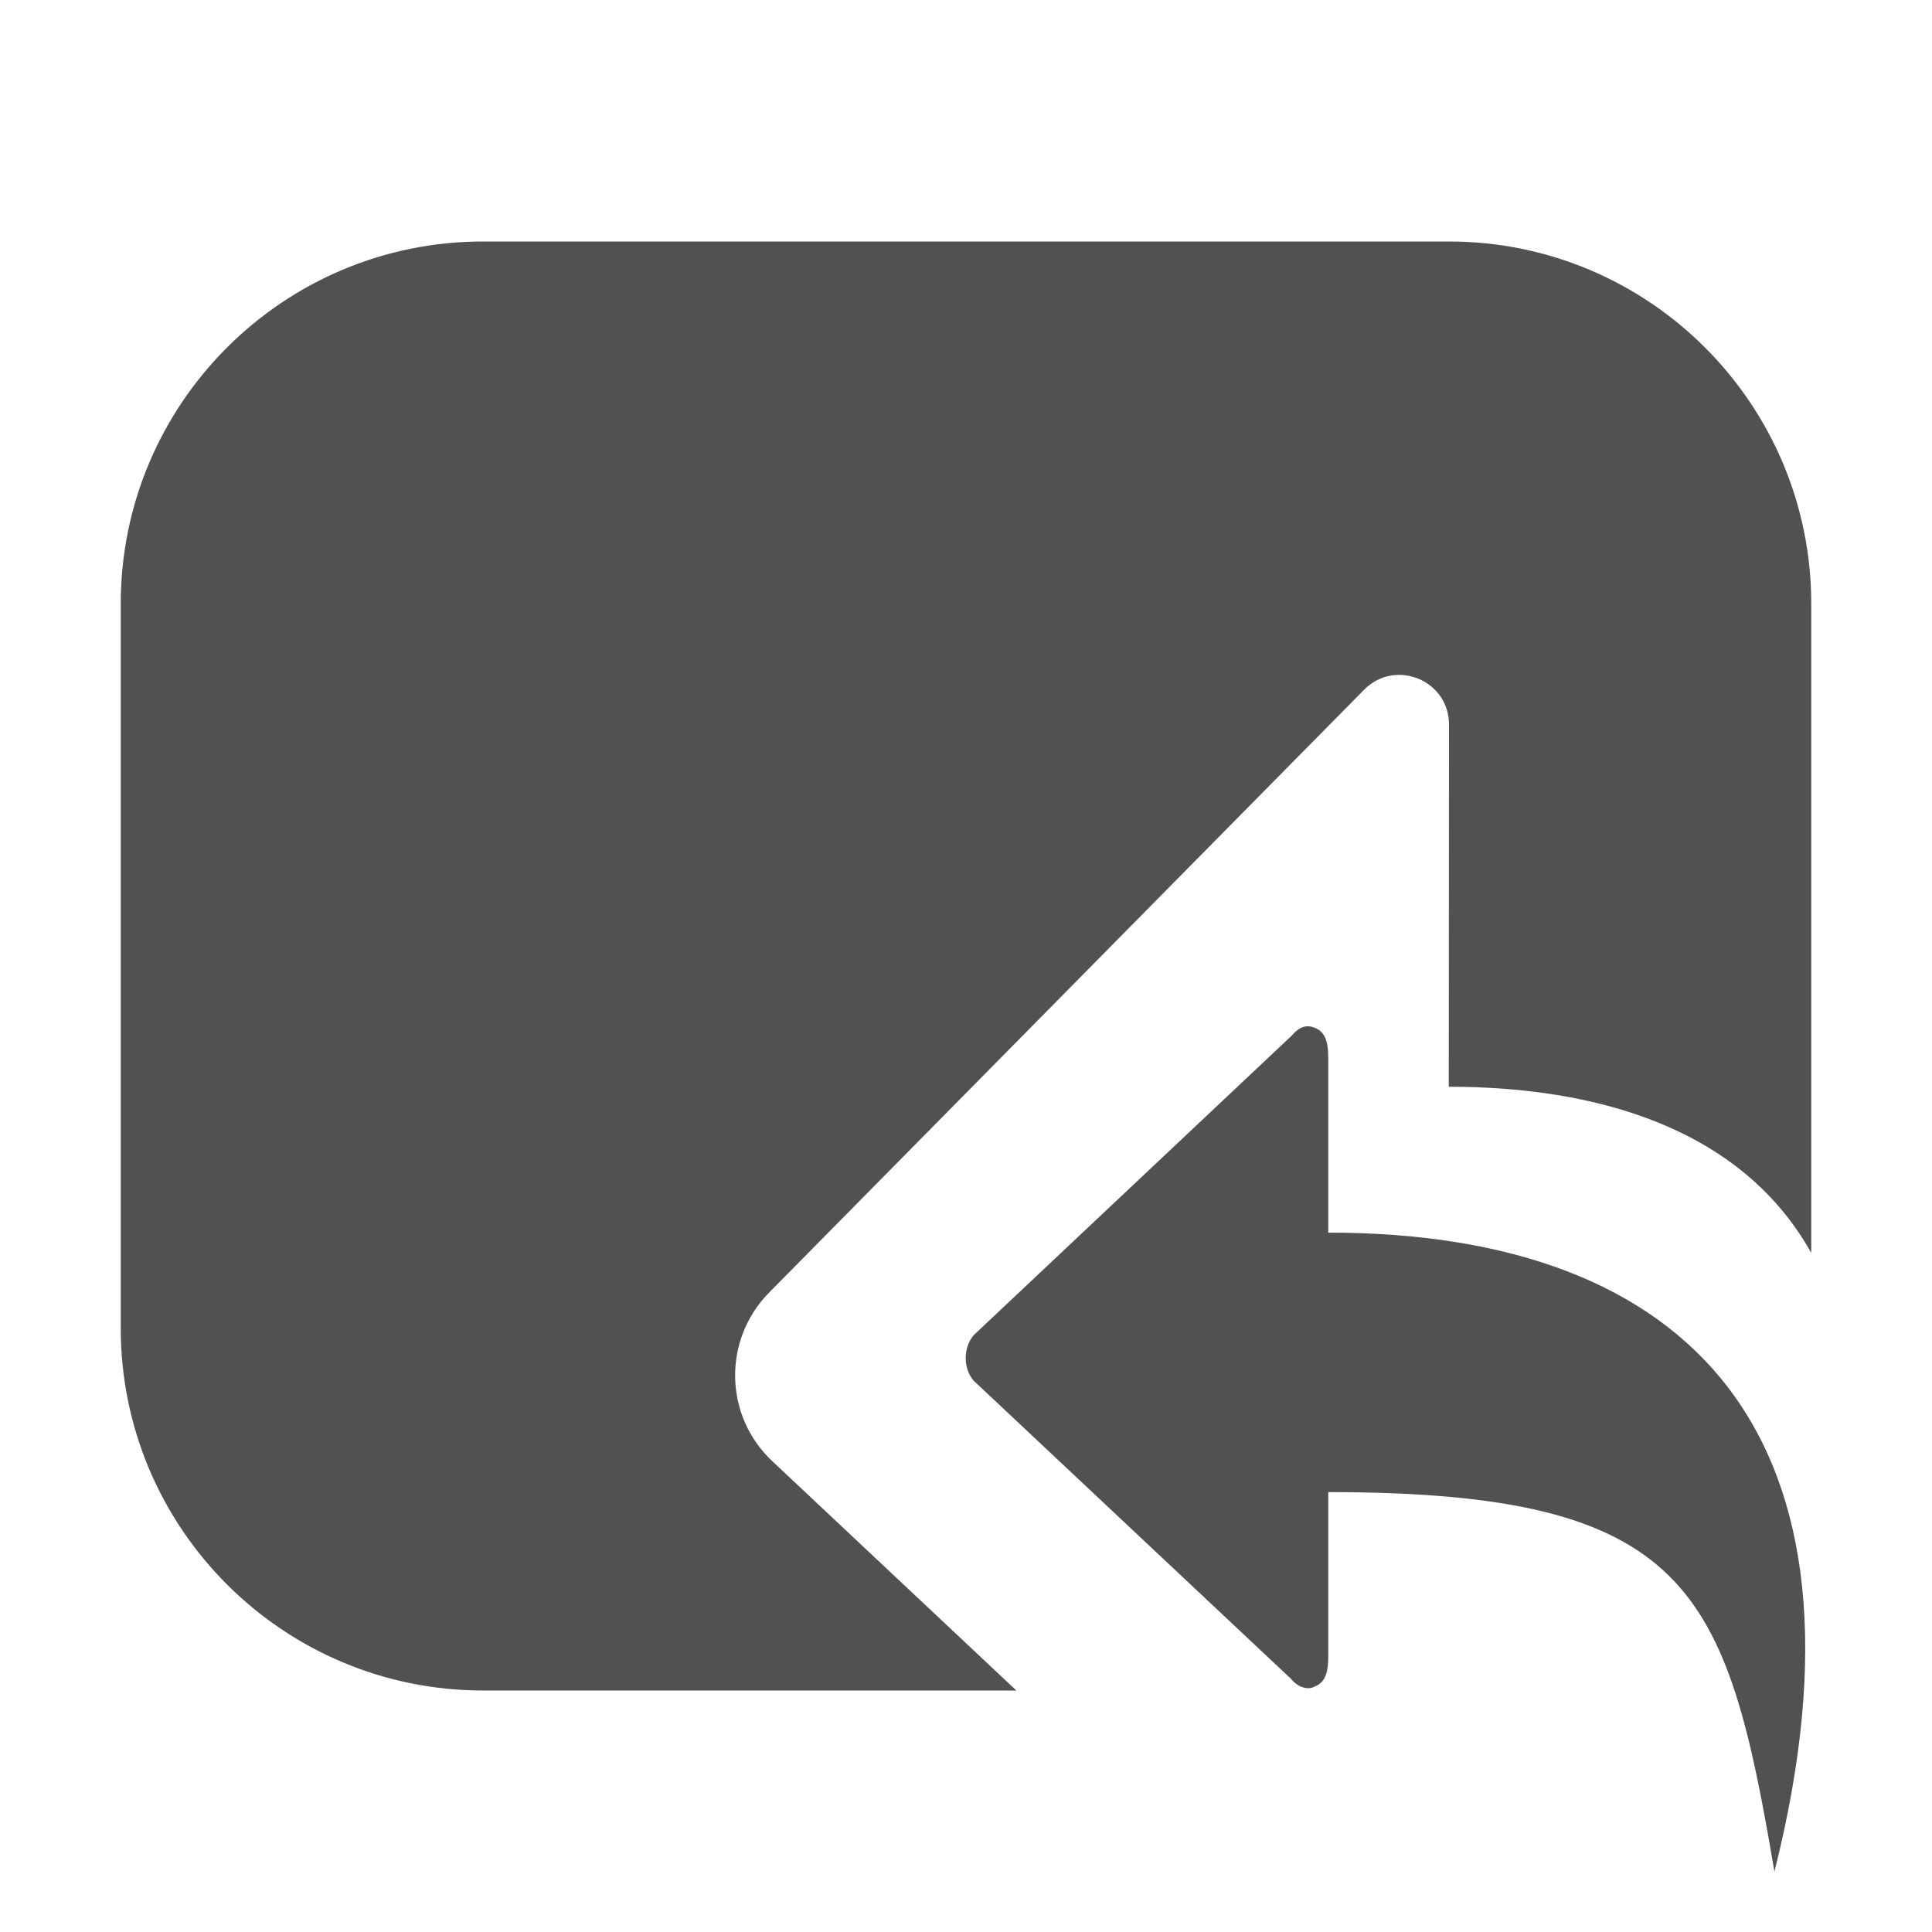
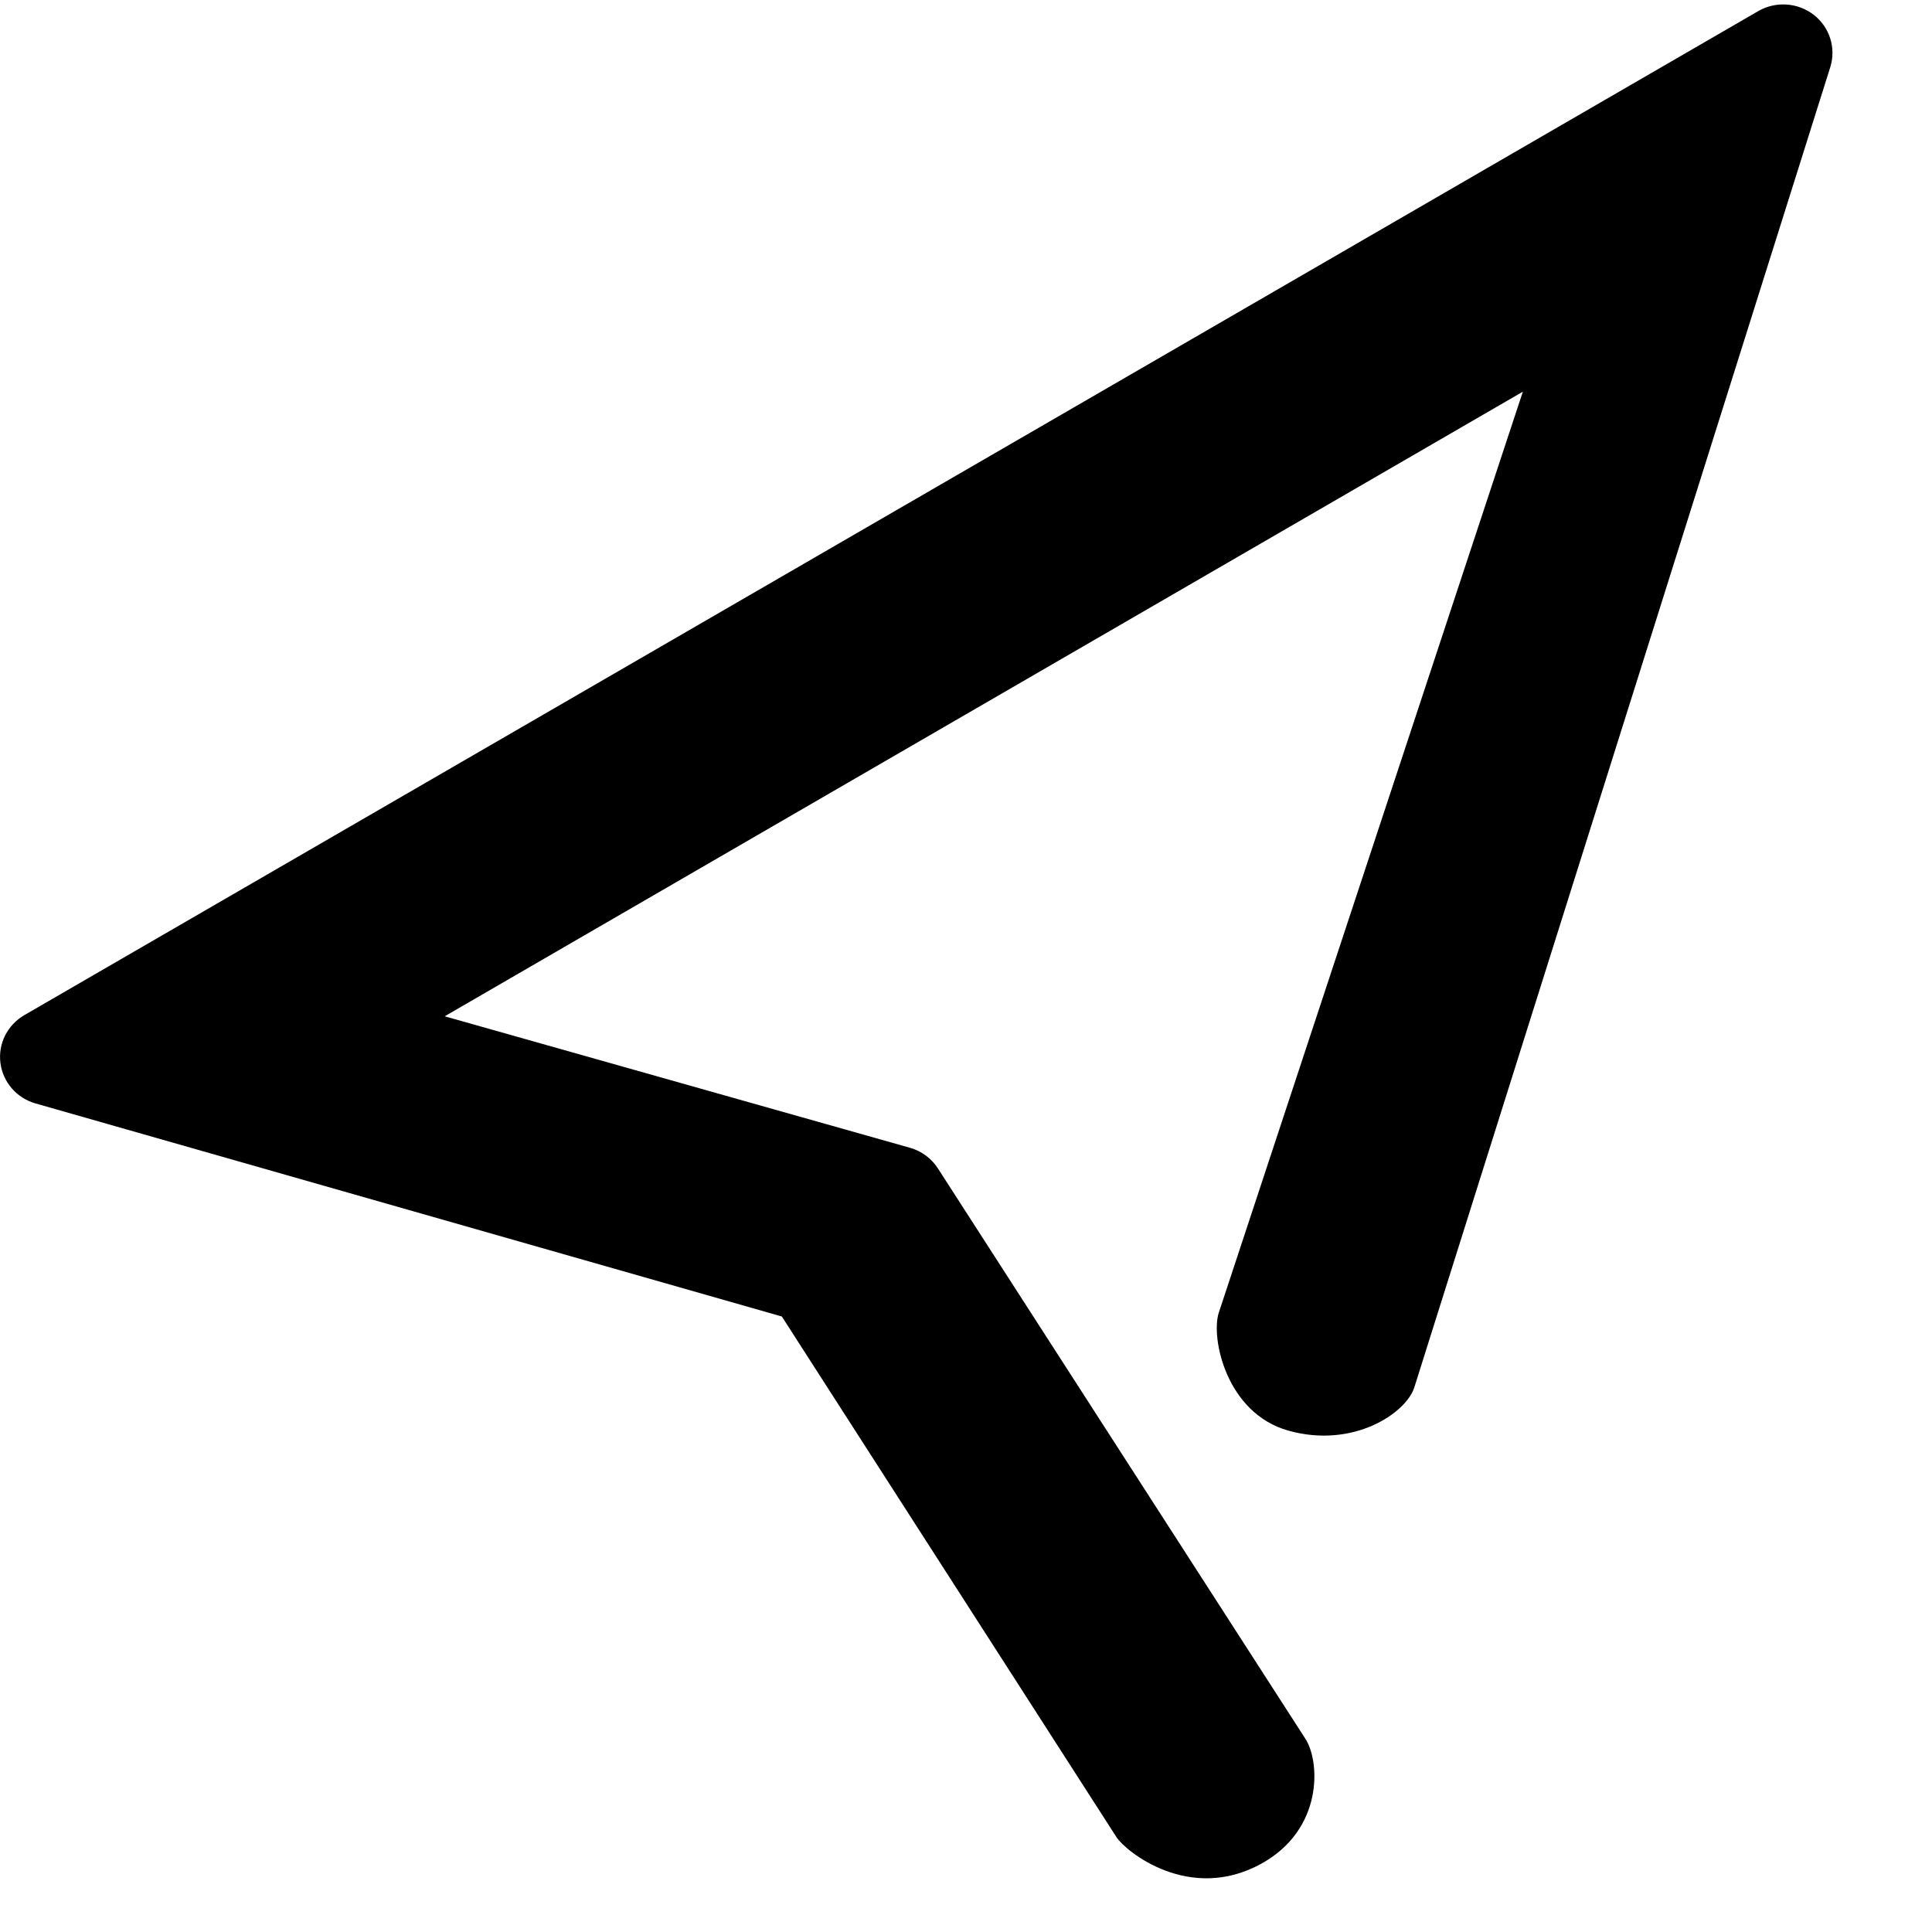
- <svg xmlns="http://www.w3.org/2000/svg" t="1594399407223" class="icon" viewBox="0 0 1024 1024" version="1.1" p-id="18199" width="200" height="200">
+ <svg xmlns="http://www.w3.org/2000/svg" t="1594836065396" class="icon" viewBox="0 0 1024 1024" version="1.1" p-id="1581" width="200" height="200">
  <defs>
    <style type="text/css" />
  </defs>
-   <path d="M407.616 685.12c-24.64 25.024-23.872 65.344 1.728 89.344L538.688 896 448 896 383.68 896 256 896c-105.984 0-192-86.016-192-192L64 320c0-105.984 86.016-192 192-192l512 0c105.984 0 192 86.016 192 192l0 344.064C922.688 597.376 845.312 576 767.872 576L768 384c0-23.488-28.48-35.136-44.992-18.432L407.616 685.12z" p-id="18200" fill="#515151" />
-   <path d="M940.48 992C915.136 842.496 896 790.848 704 790.848l0 86.976c0 6.784-0.832 12.992-6.144 15.616-1.92 0.768-2.496 1.344-4.224 1.344-3.648 0-6.784-1.792-9.472-5.056l-168.256-158.08c-5.504-6.592-5.376-17.344 0.128-23.936l168.64-158.848c3.968-4.672 8-6.272 13.248-3.648S704 554.112 704 560.96l0 92.352C896 653.312 998.912 760.192 940.48 992z" p-id="18201" fill="#515151" />
+   <path d="M591.725 973.686 414.388 697.766 18.856 584.853c-10.028-2.83-17.339-11.287-18.63-21.477-1.3-10.152 3.665-20.103 12.668-25.329l919.031-532.173c9.254-5.339 20.984-4.564 29.435 2.011 8.459 6.597 11.901 17.634 8.707 27.763L749.619 735.336c-4.24 13.516-32.228 32.637-66.819 22.909-32.746-9.21-41.129-48.879-36.839-62.422l161.181-488.223L235.697 538.654l246.646 69.708c6.107 1.732 11.348 5.616 14.765 10.915l194.823 302.387c7.728 12.001 9.634 47.978-23.524 66.199C630.544 1008.67 596.711 981.42 591.725 973.686z" p-id="1582" />
</svg>
